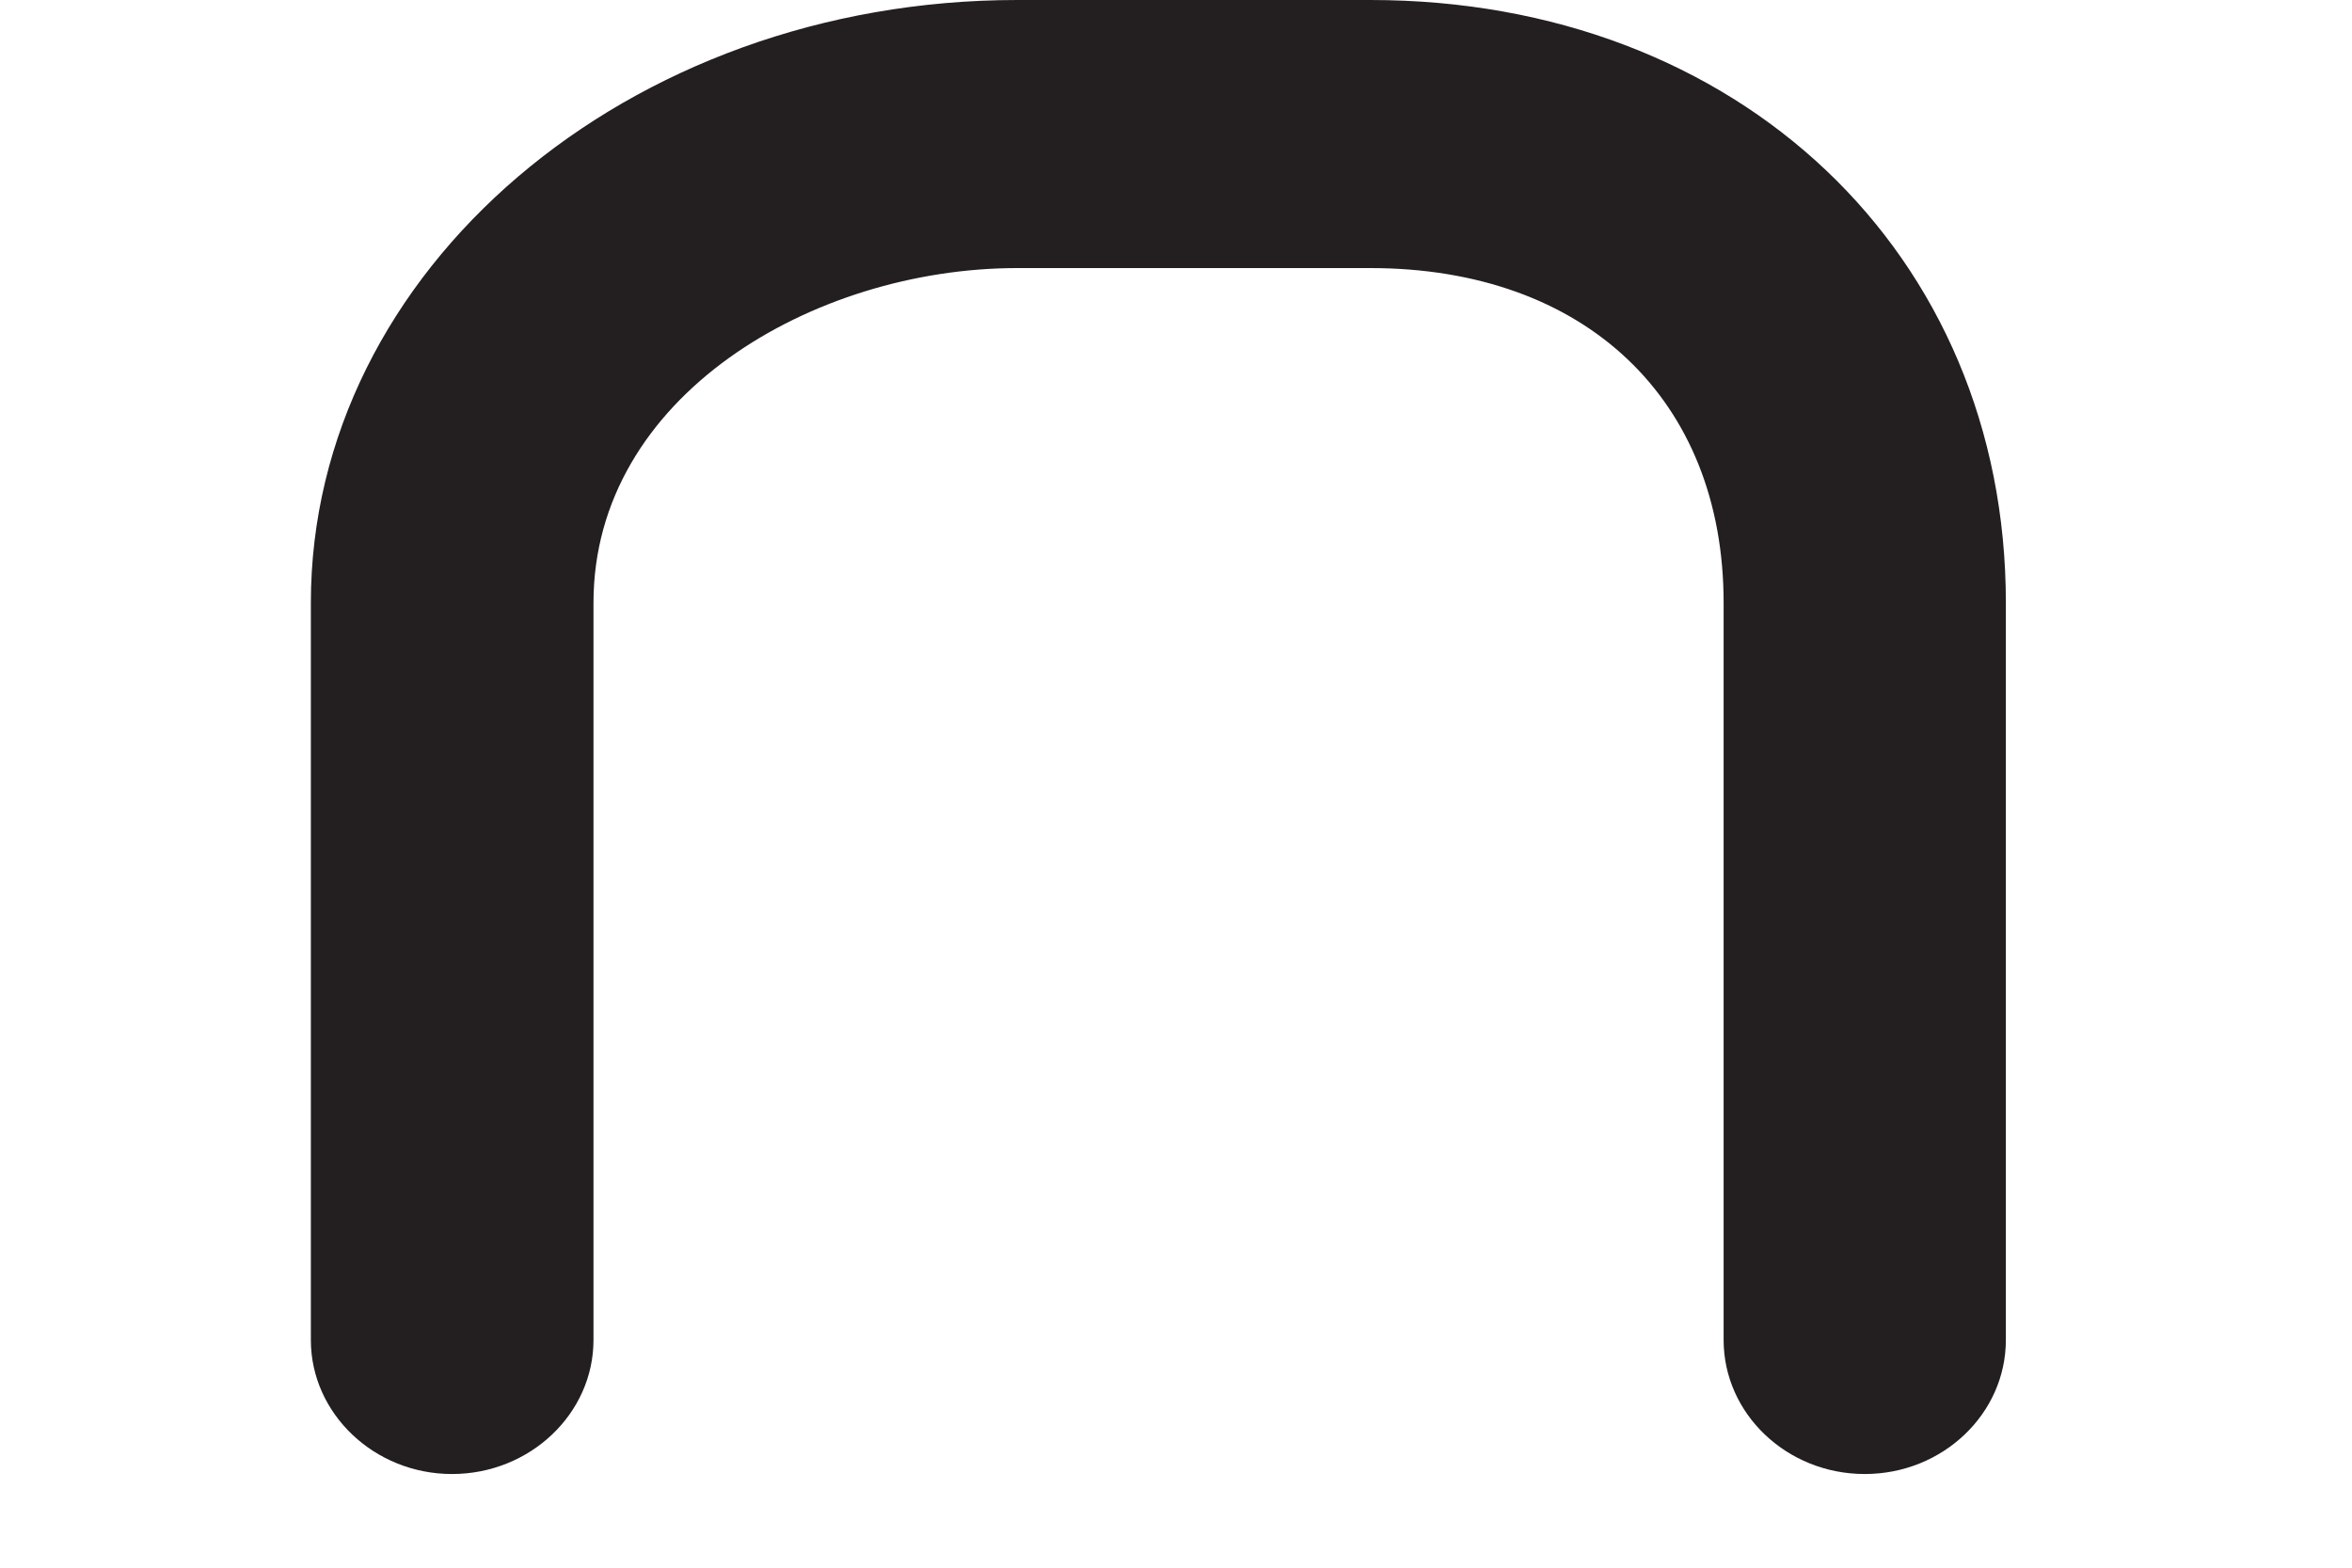
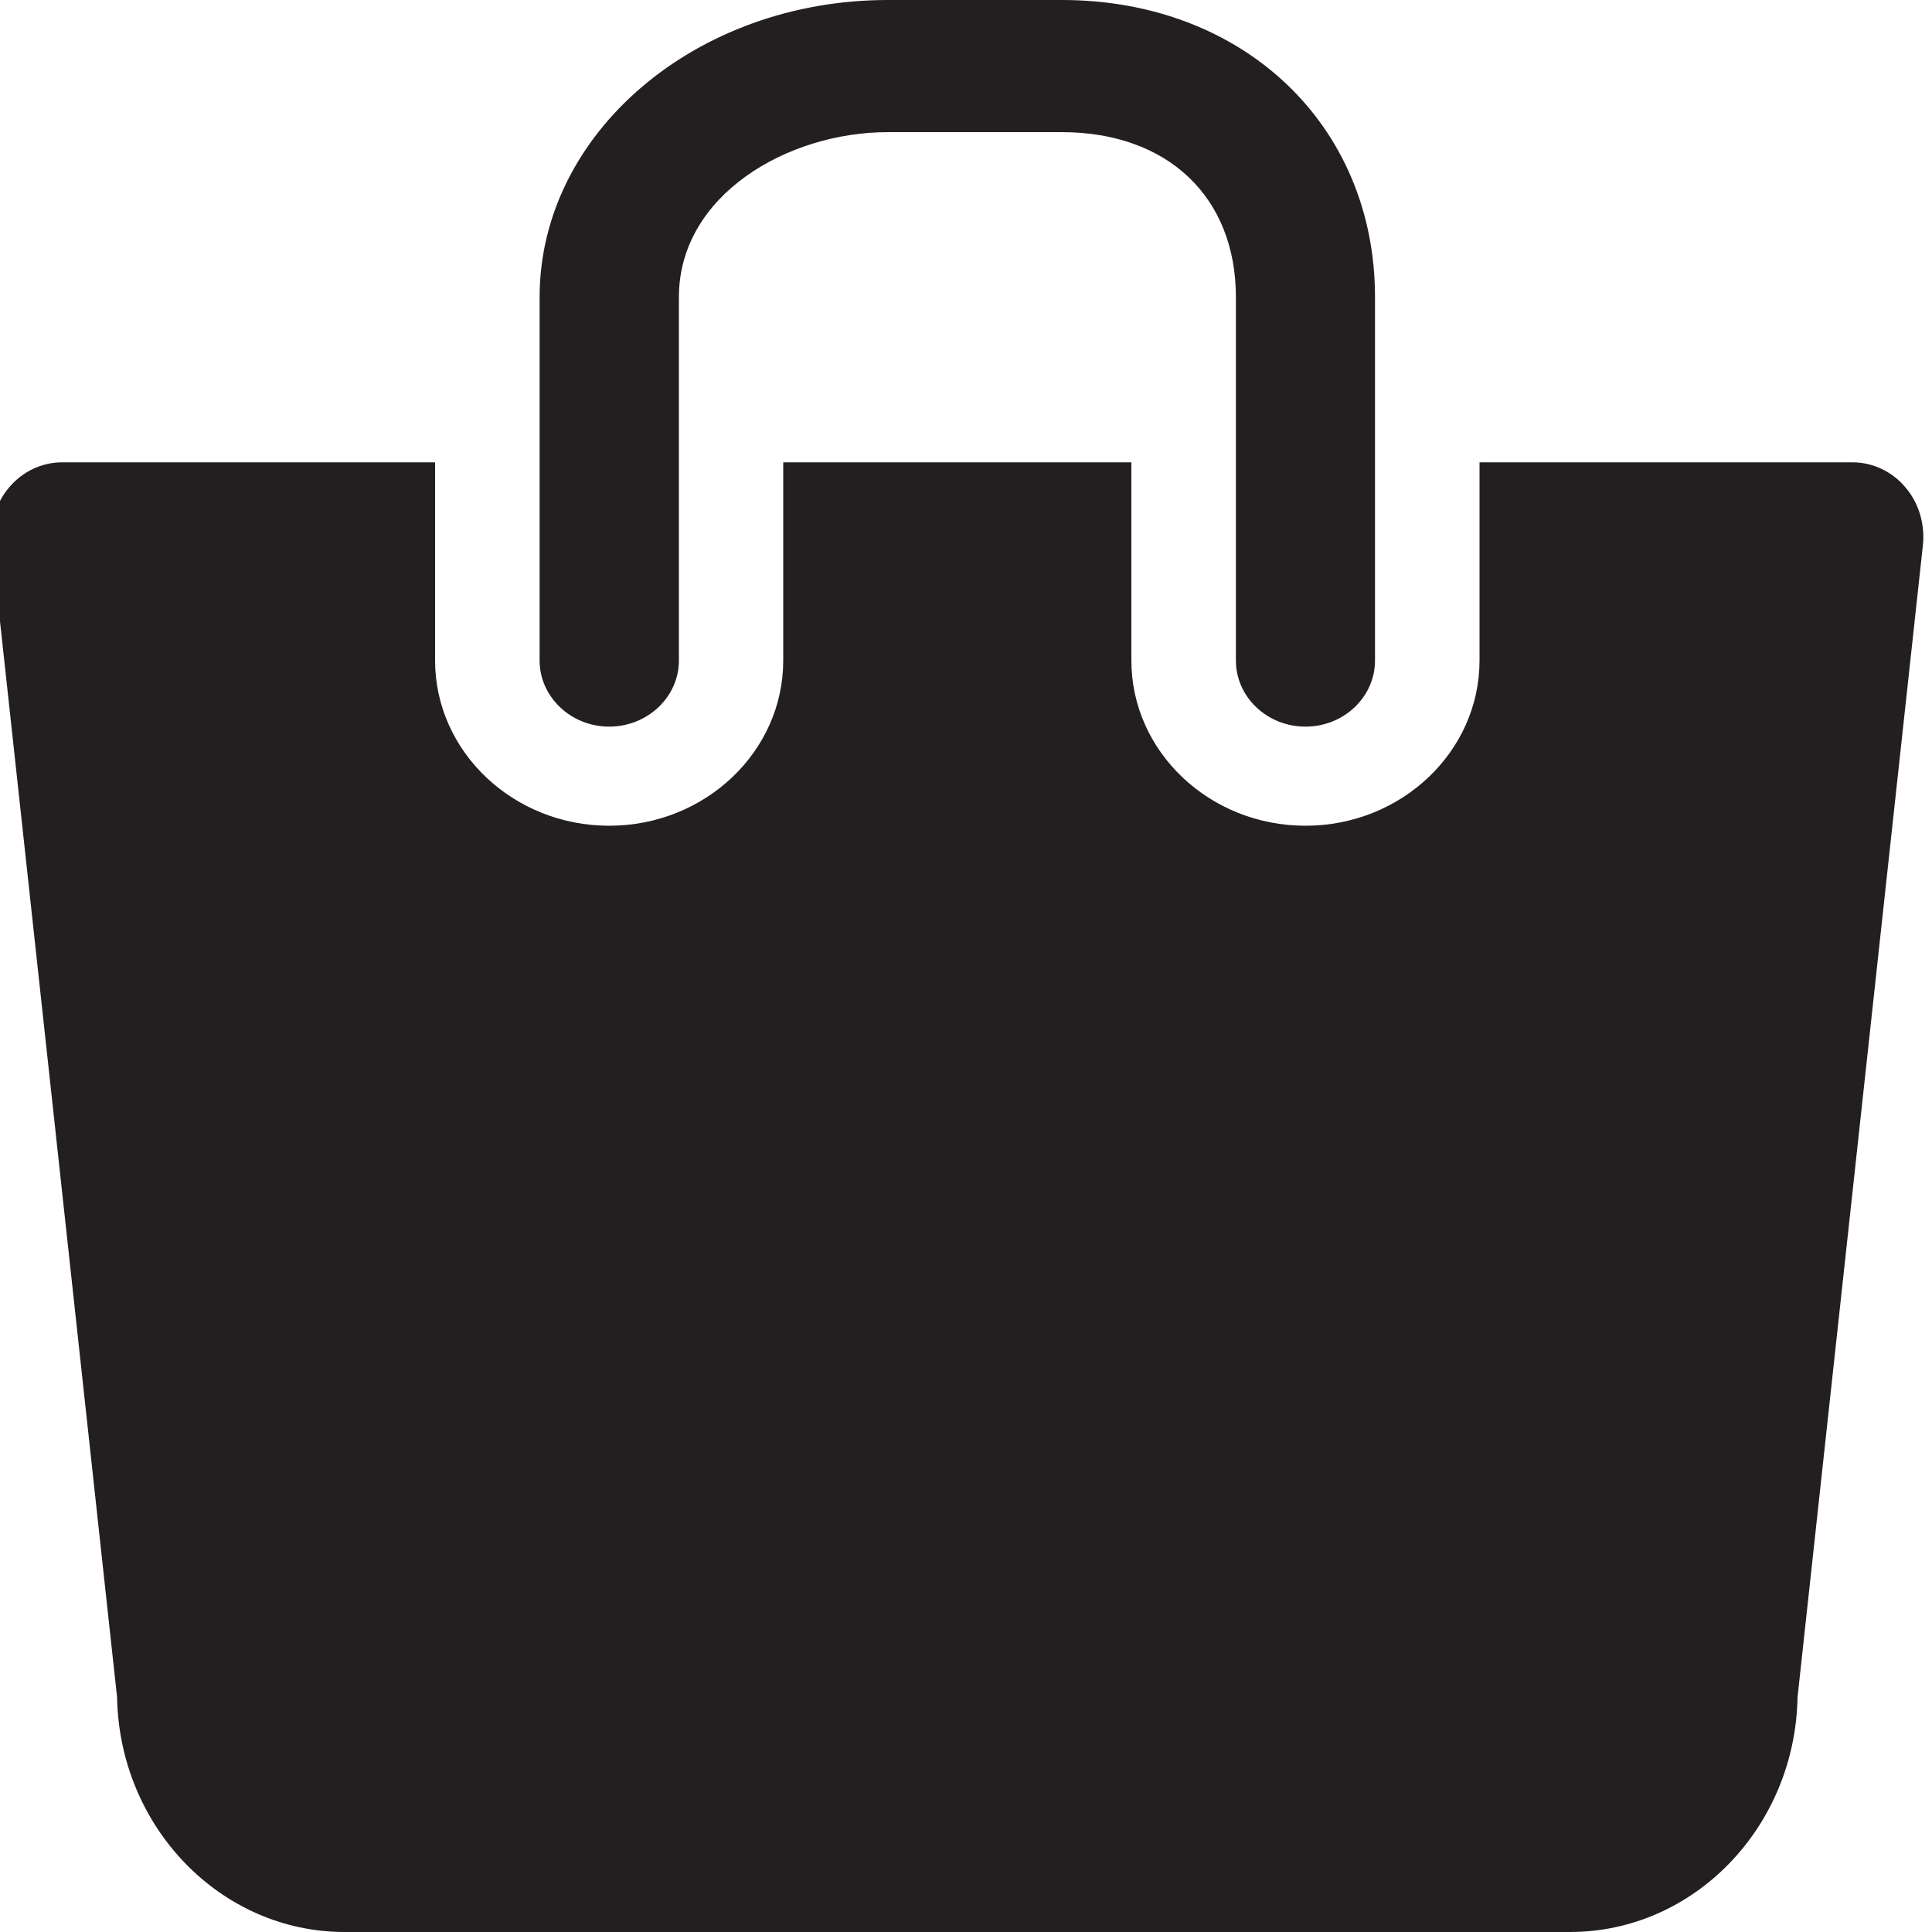
- <svg xmlns="http://www.w3.org/2000/svg" width="6" height="4" viewBox="0 0 6 4" fill="none">
-   <path d="M1.153 3.761C1.352 3.761 1.514 3.607 1.514 3.419V1.538C1.514 1.011 2.075 0.684 2.595 0.684H3.496C4.043 0.684 4.397 1.019 4.397 1.538V3.419C4.397 3.607 4.558 3.761 4.757 3.761C4.956 3.761 5.117 3.607 5.117 3.419V1.538C5.117 0.647 4.435 0 3.496 0H2.595C1.601 0 0.793 0.69 0.793 1.538V3.419C0.793 3.607 0.955 3.761 1.153 3.761Z" fill="#231F20" />
+ <svg xmlns="http://www.w3.org/2000/svg" width="10" height="10" viewBox="0 0 10 10" fill="none">
+   <path d="M9.862 2.522C9.793 2.44 9.693 2.393 9.589 2.393H7.658V3.419C7.658 3.89 7.254 4.274 6.757 4.274C6.26 4.274 5.856 3.89 5.856 3.419V2.393H4.054V3.419C4.054 3.89 3.65 4.274 3.153 4.274C2.656 4.274 2.252 3.89 2.252 3.419V2.393H0.321C0.217 2.393 0.117 2.44 0.048 2.522C-0.022 2.603 -0.054 2.713 -0.043 2.821L0.606 8.785C0.618 9.457 1.142 10 1.784 10H8.126C8.768 10 9.292 9.457 9.304 8.785L9.953 2.821C9.964 2.713 9.932 2.603 9.862 2.522Z" fill="#231F20" />
+   <path d="M3.153 3.761C3.352 3.761 3.514 3.607 3.514 3.419V1.538C3.514 1.011 4.075 0.684 4.595 0.684H5.496C6.043 0.684 6.397 1.019 6.397 1.538V3.419C6.397 3.607 6.558 3.761 6.757 3.761C6.956 3.761 7.117 3.607 7.117 3.419V1.538C7.117 0.647 6.435 0 5.496 0H4.595C3.601 0 2.793 0.69 2.793 1.538V3.419C2.793 3.607 2.955 3.761 3.153 3.761Z" fill="#231F20" />
</svg>
